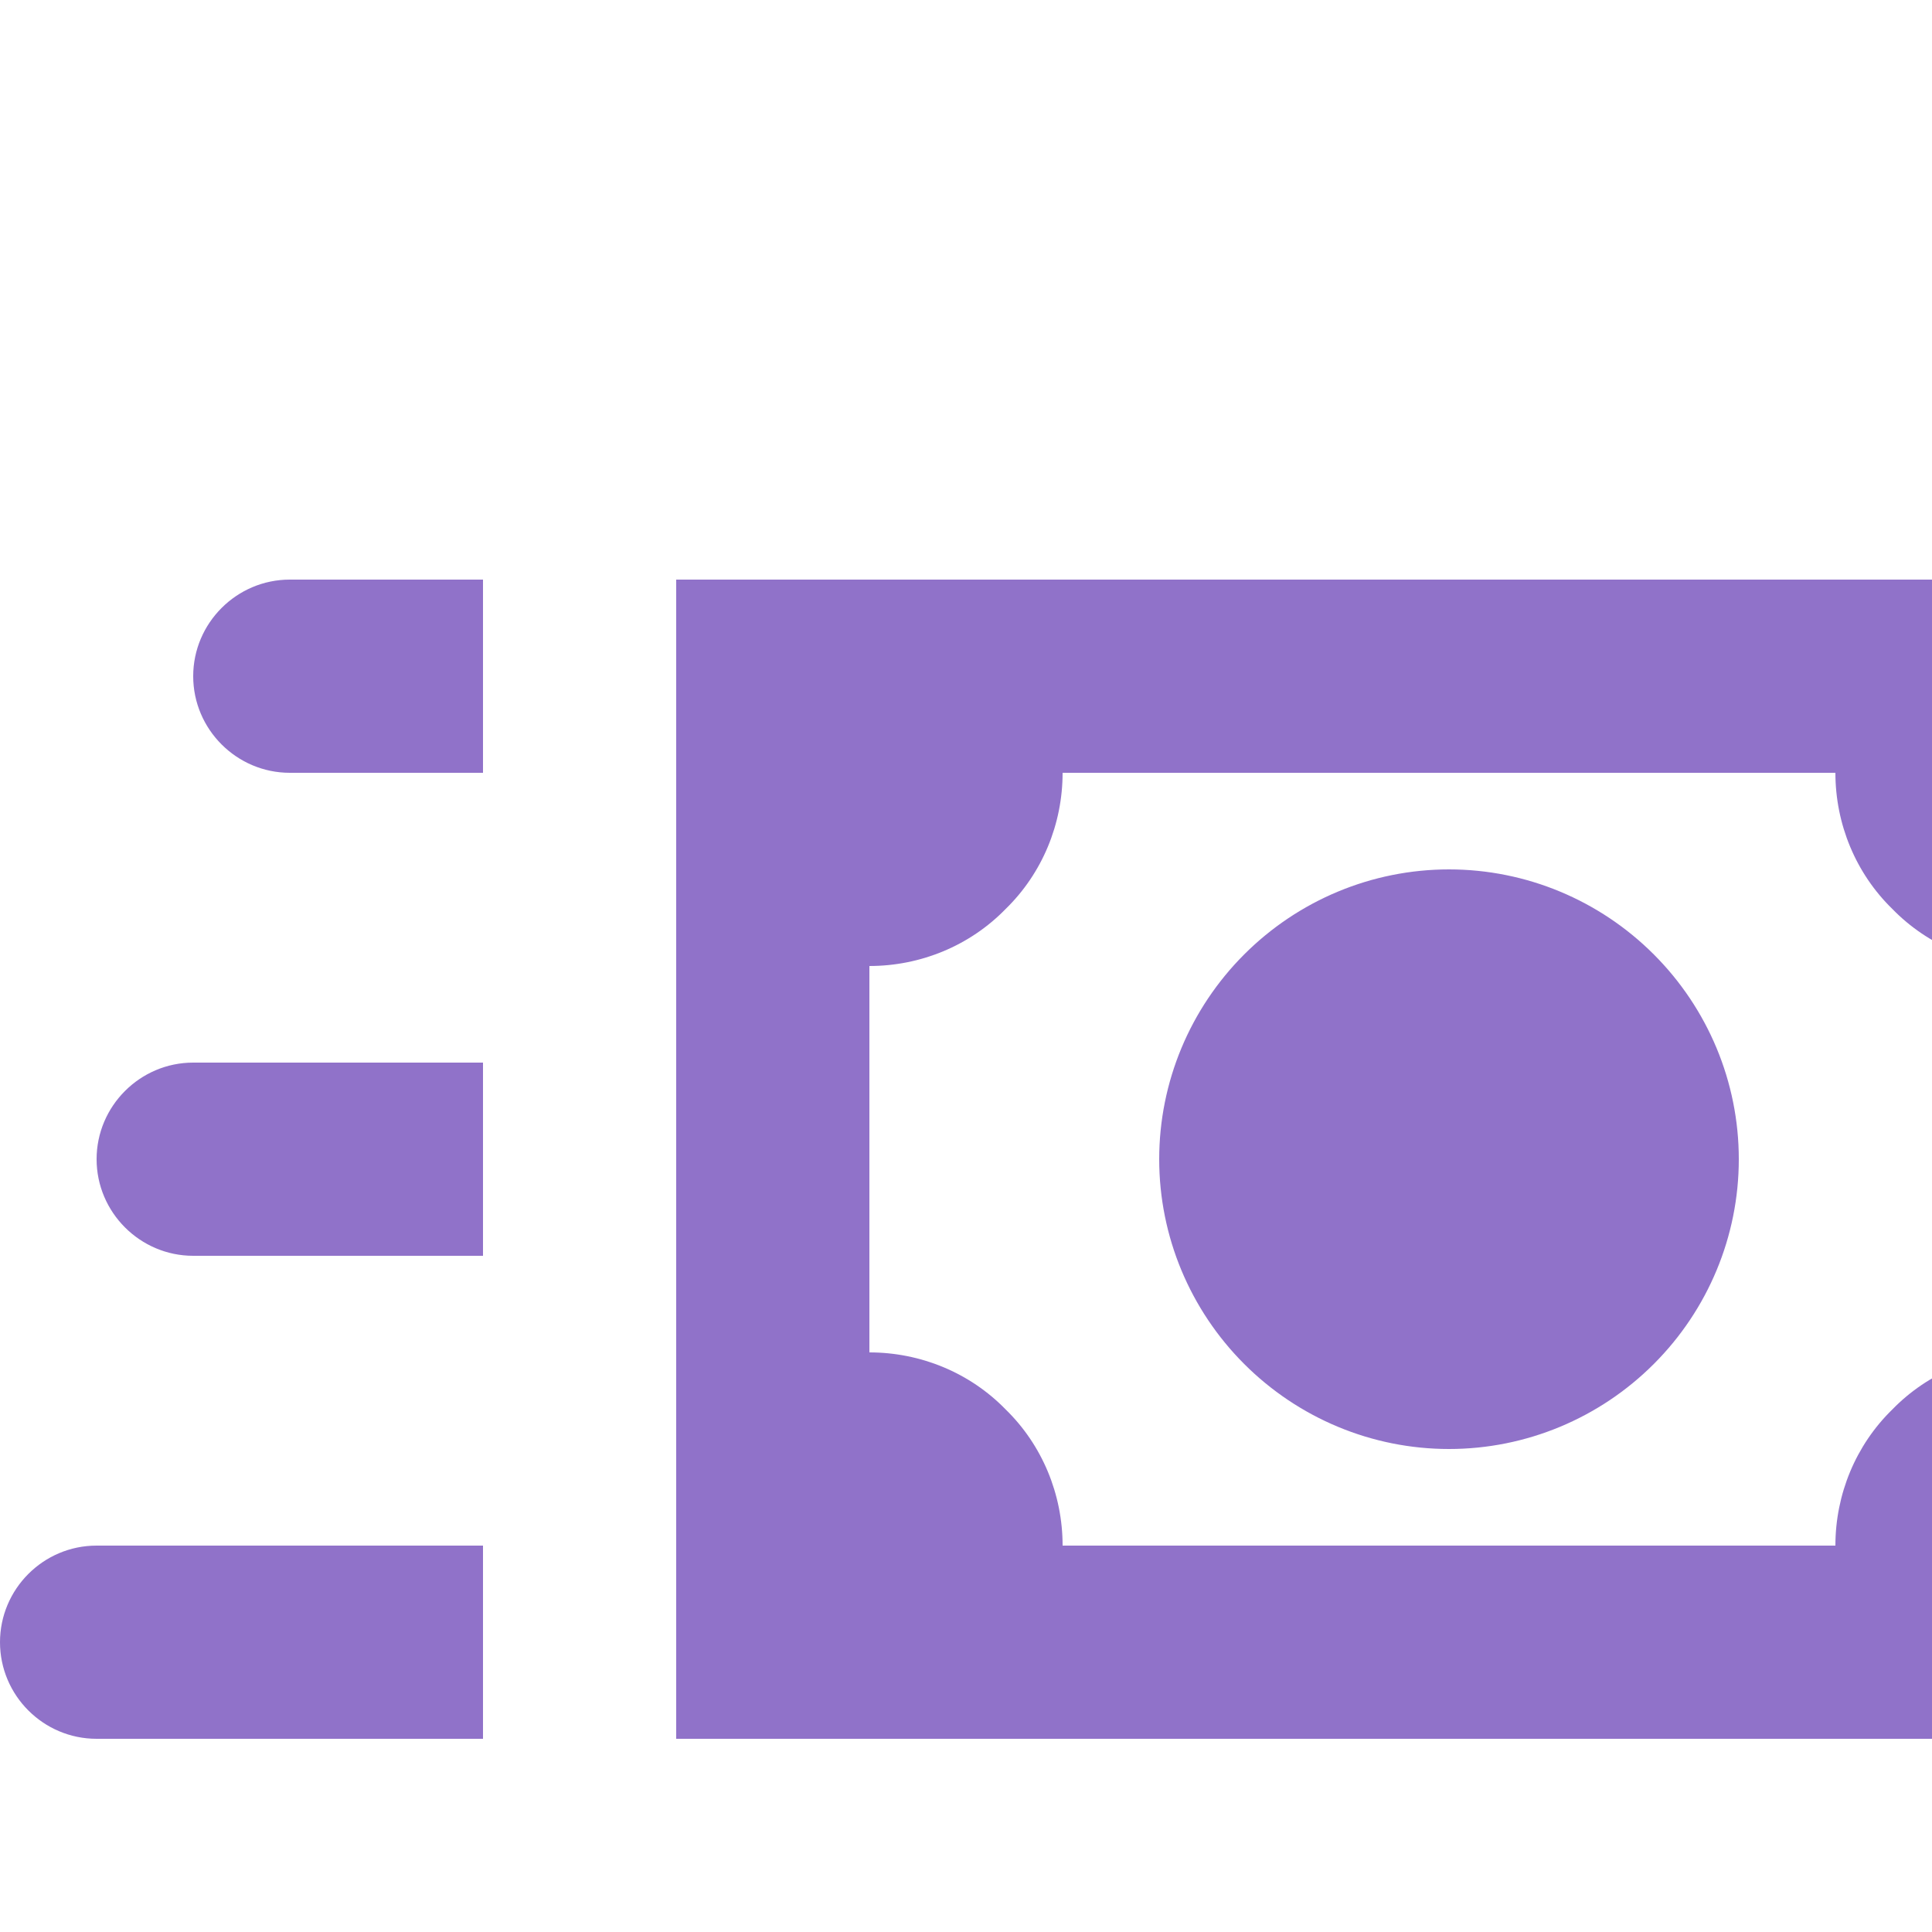
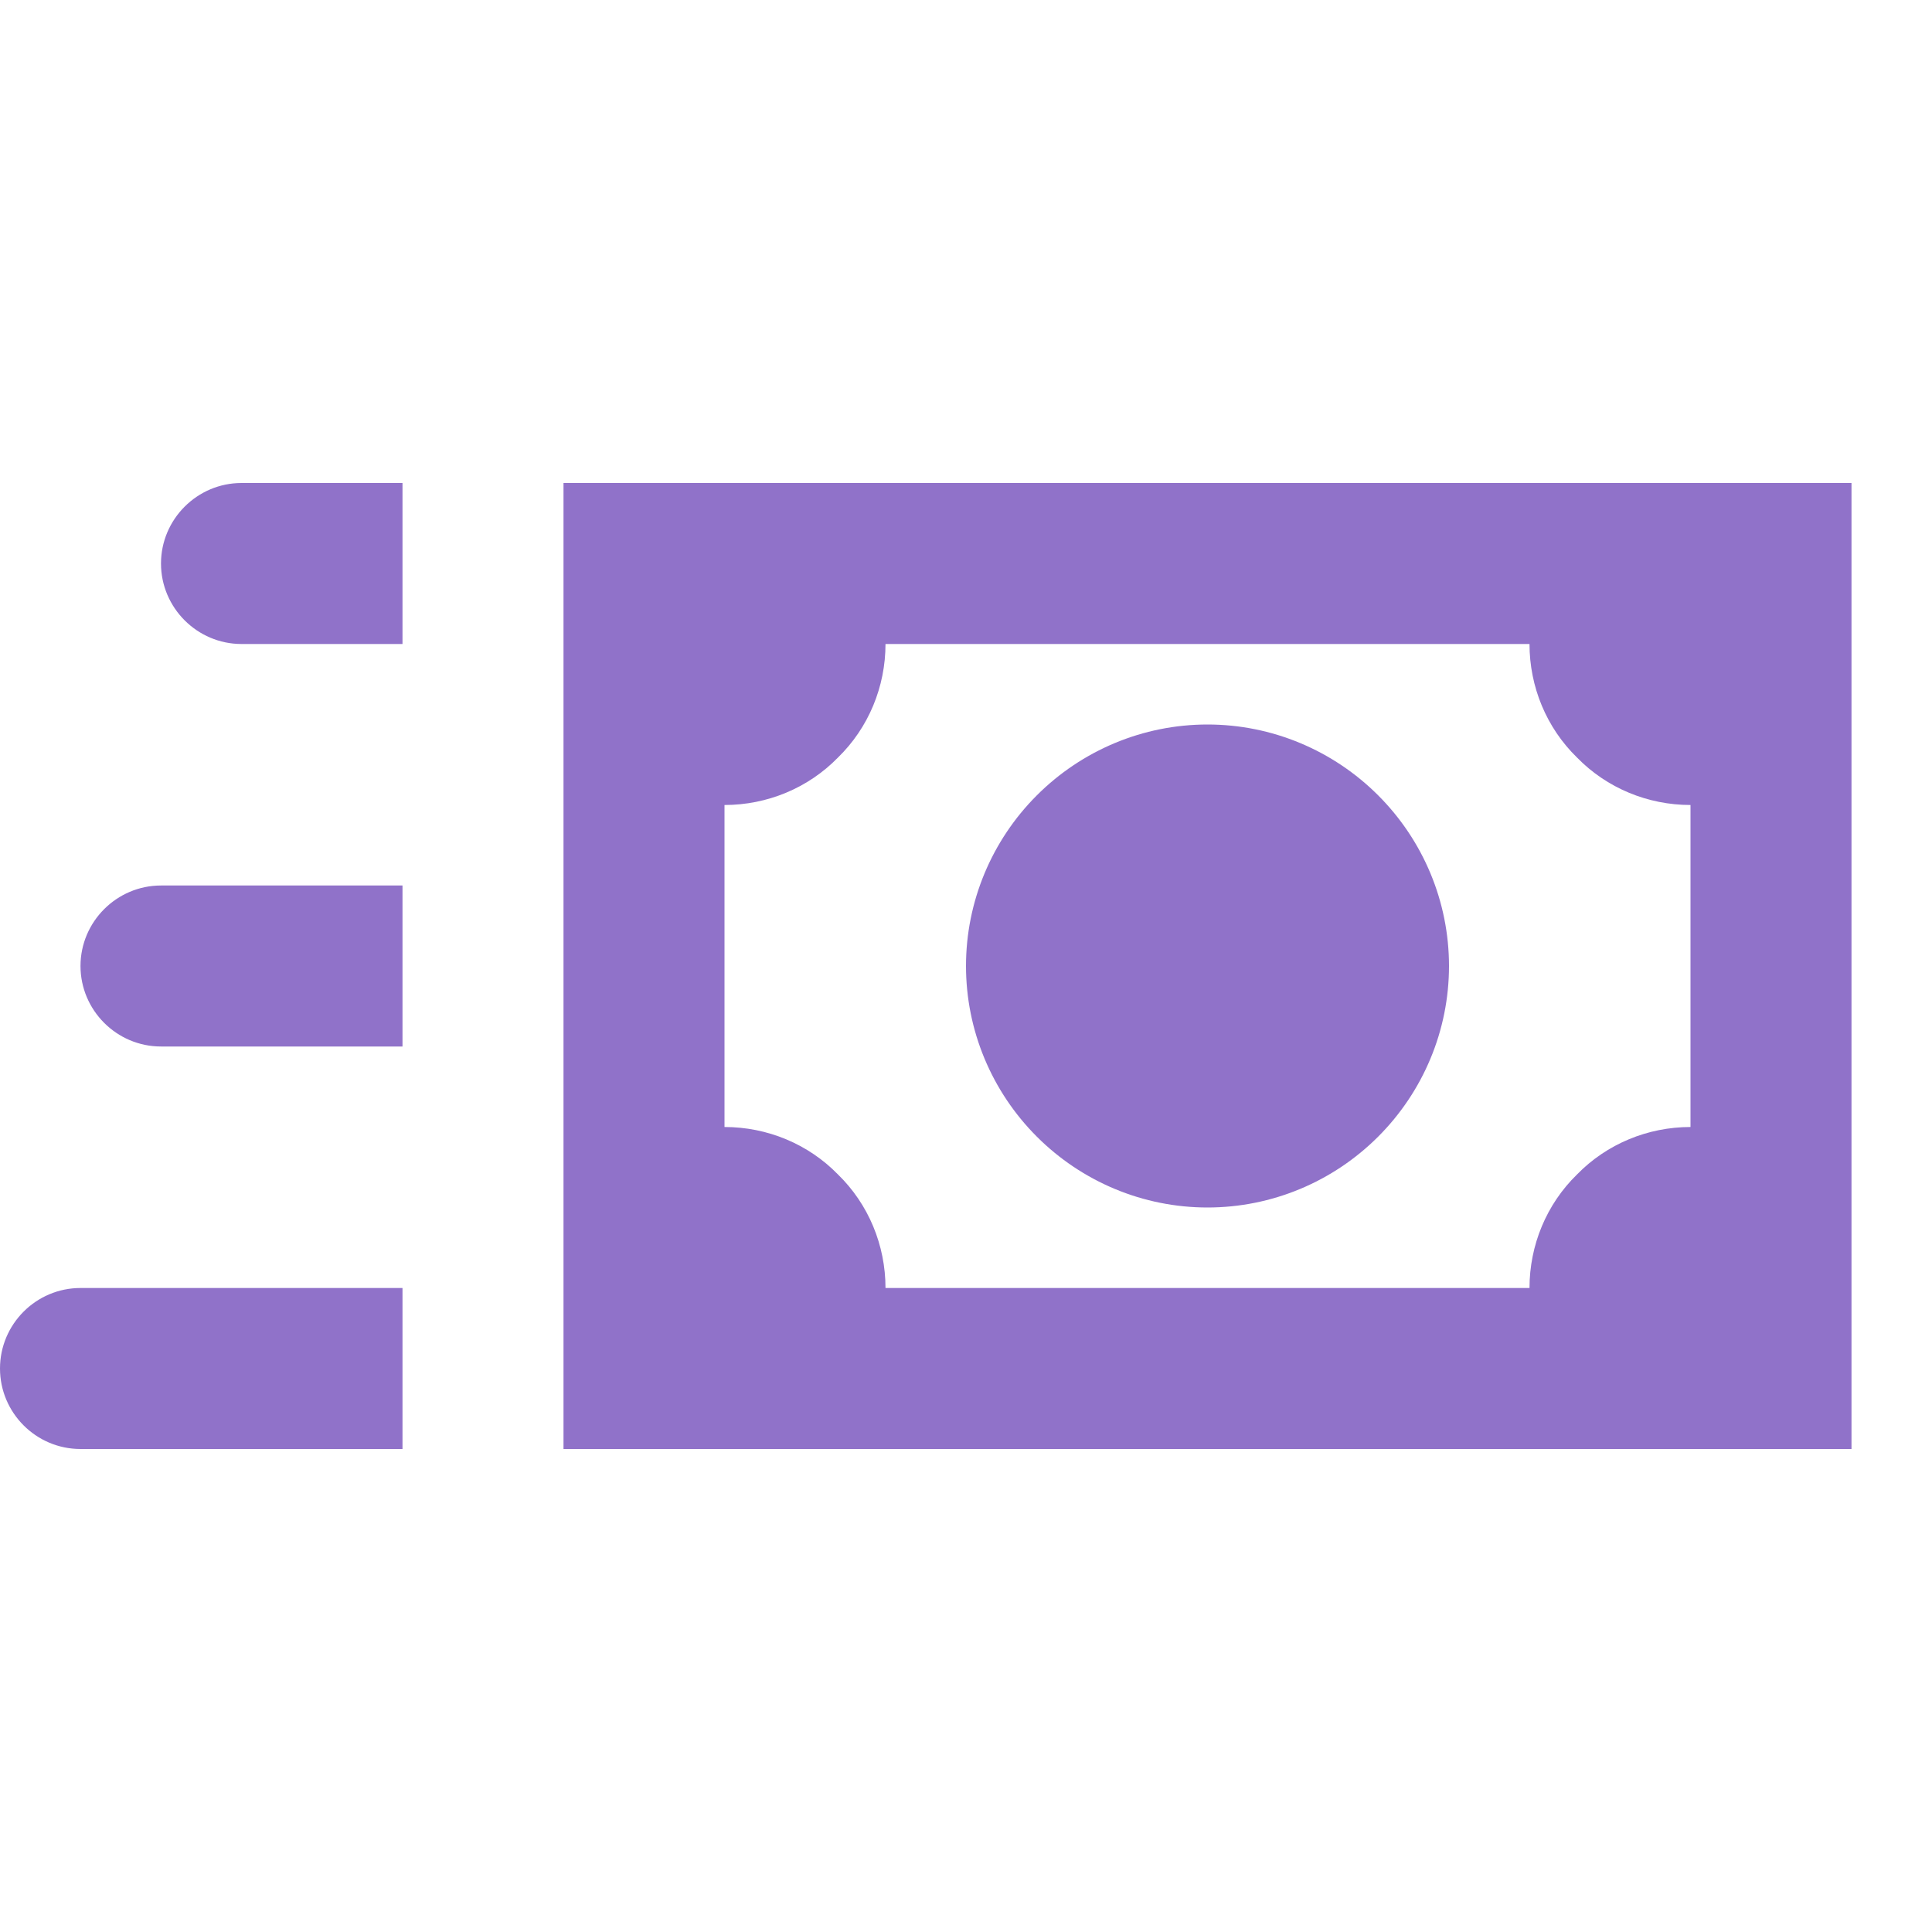
- <svg xmlns="http://www.w3.org/2000/svg" viewBox="0 0 20 20">
+ <svg xmlns="http://www.w3.org/2000/svg" viewBox="0 0 24 24">
  <path fill="#9072C9" d="M17.12 9.88C16.56 9.32 15.8 9 15 9S13.44 9.32 12.88 9.88C12.32 10.44 12 11.2 12 12S12.32 13.56 12.88 14.12 14.2 15 15 15 16.56 14.68 17.12 14.12 18 12.8 18 12 17.68 10.44 17.12 9.88M7 6V18H23V6H7M21 14C20.47 14 19.96 14.21 19.59 14.59C19.21 14.96 19 15.47 19 16H11C11 15.47 10.79 14.96 10.41 14.59C10.04 14.21 9.53 14 9 14V10C9.53 10 10.04 9.79 10.41 9.41C10.79 9.04 11 8.53 11 8H19C19 8.53 19.21 9.04 19.59 9.41C19.96 9.79 20.47 10 21 10V14M5 8H3C2.45 8 2 7.55 2 7C2 6.45 2.45 6 3 6H5V8M5 13H2C1.45 13 1 12.55 1 12C1 11.45 1.45 11 2 11H5V13M5 18H1C.448 18 0 17.55 0 17C0 16.45 .448 16 1 16H5V18Z" />
</svg>
